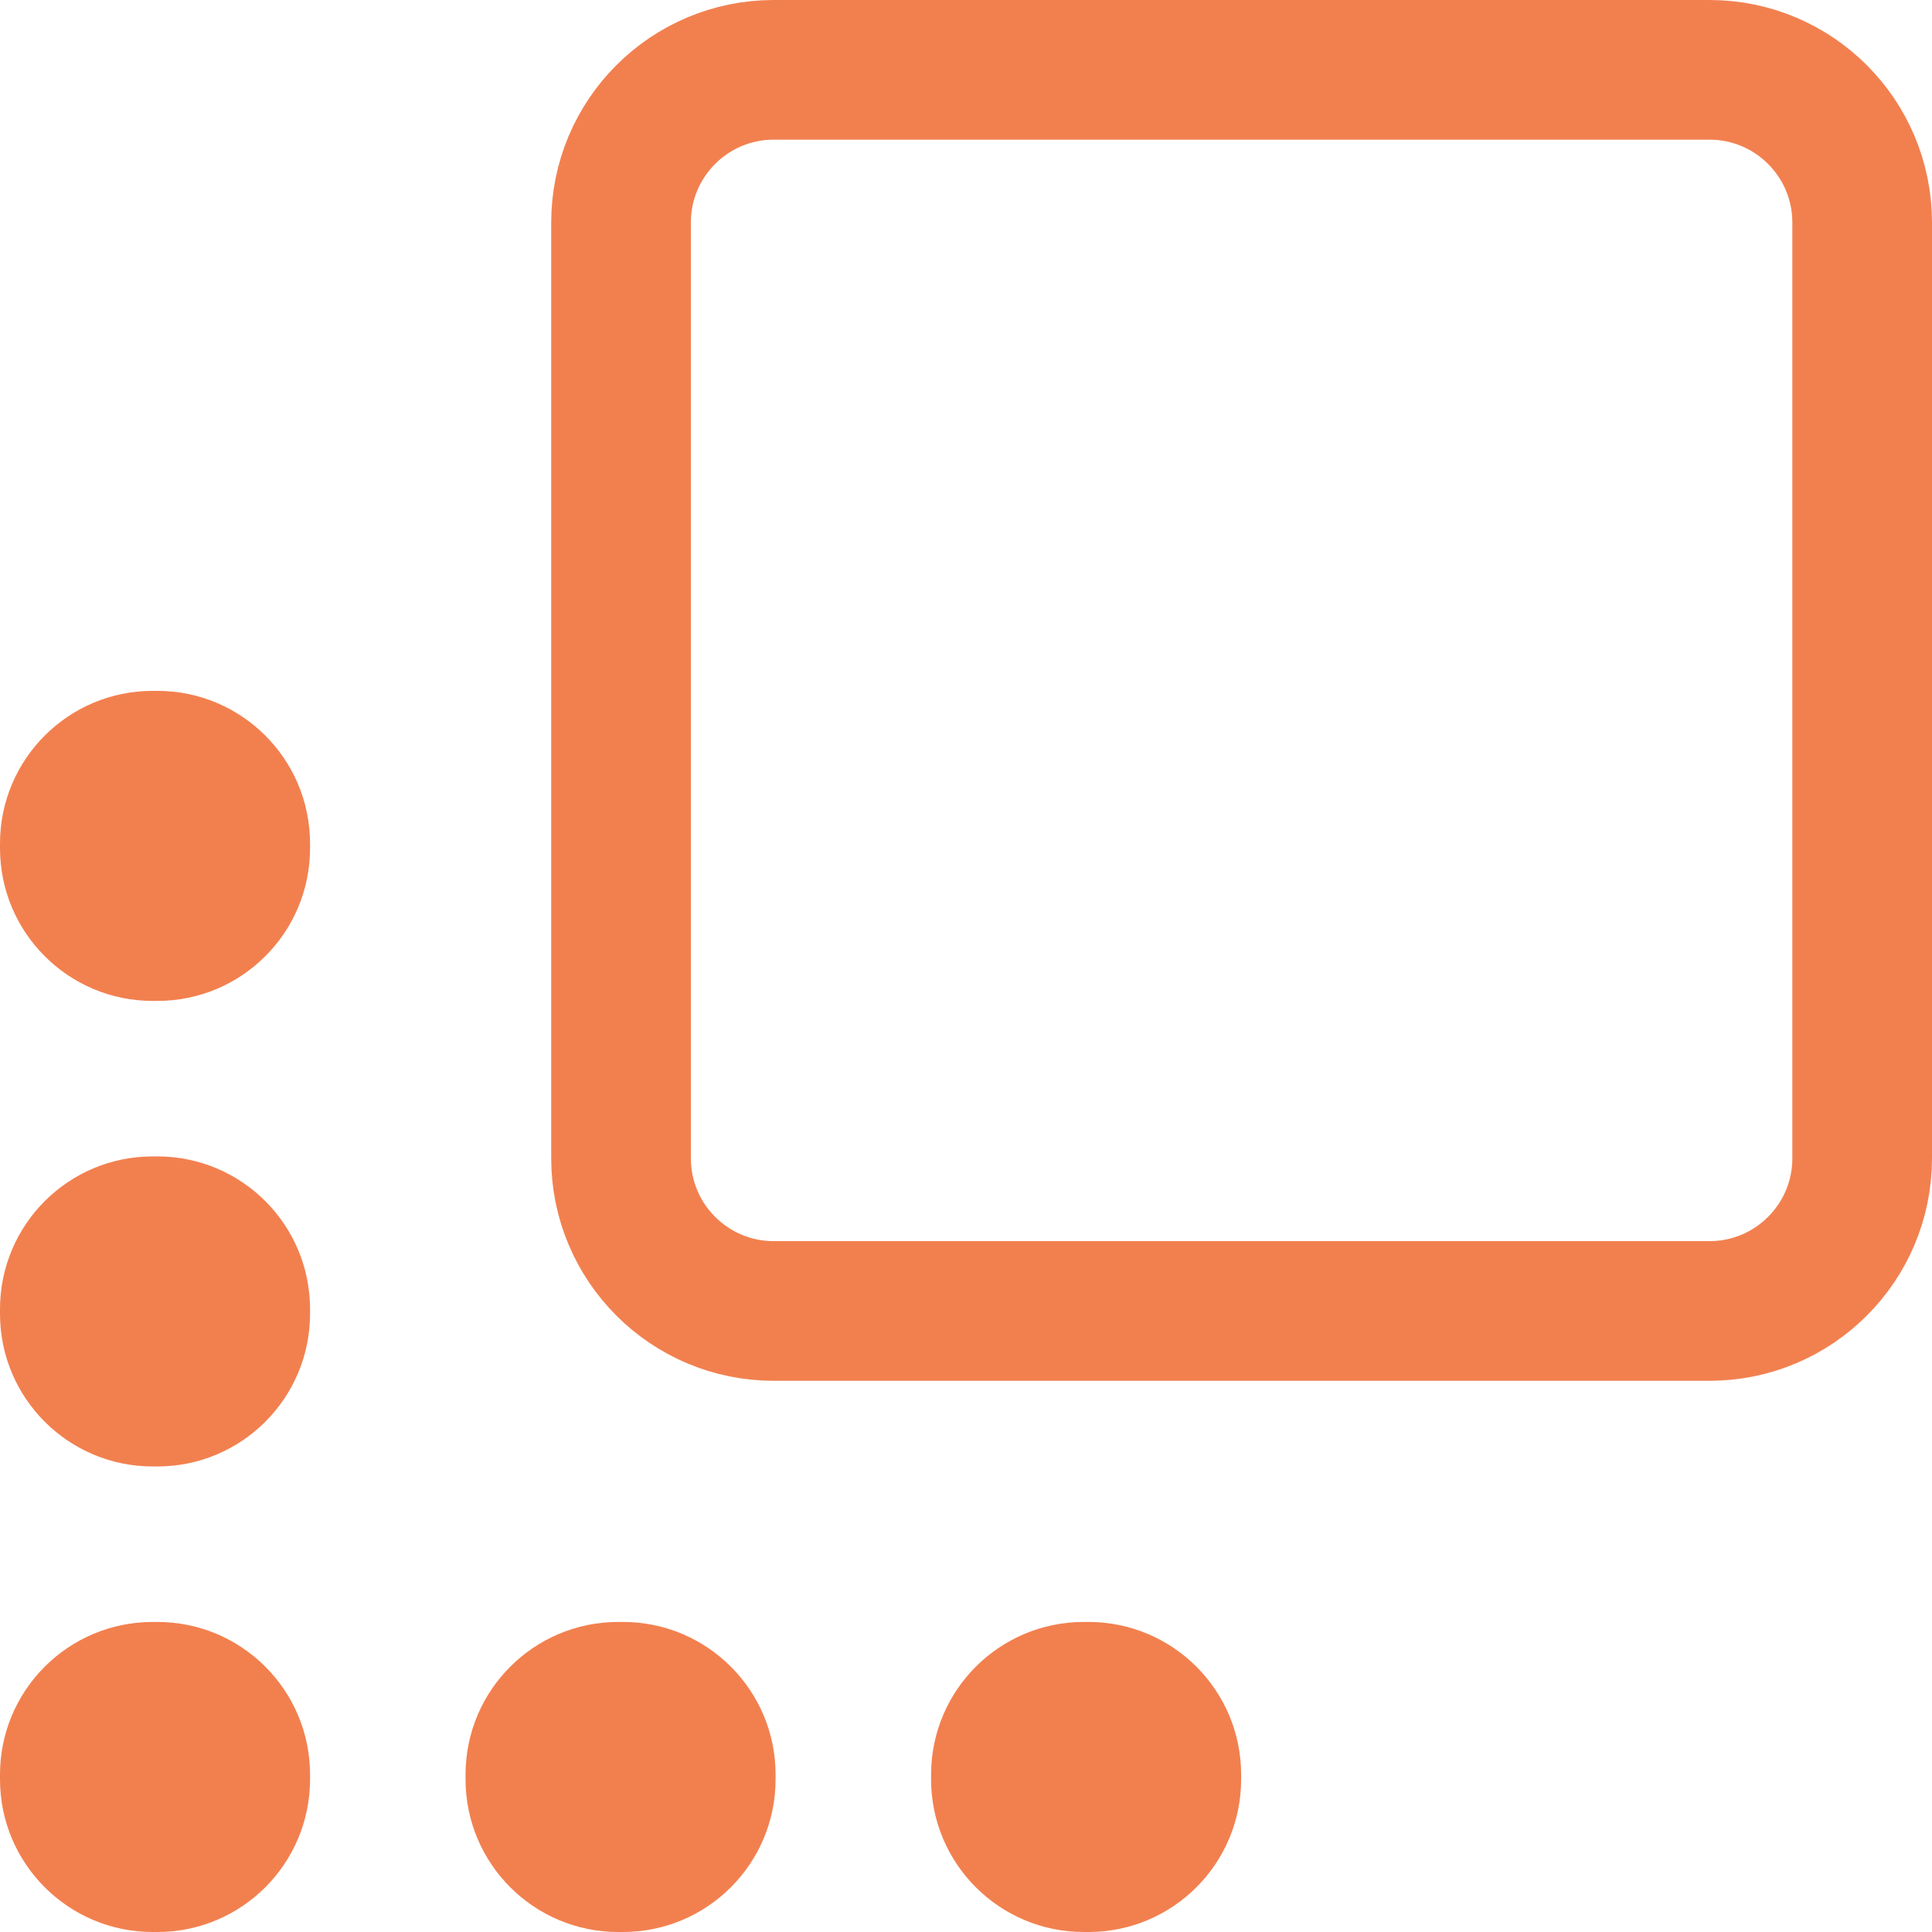
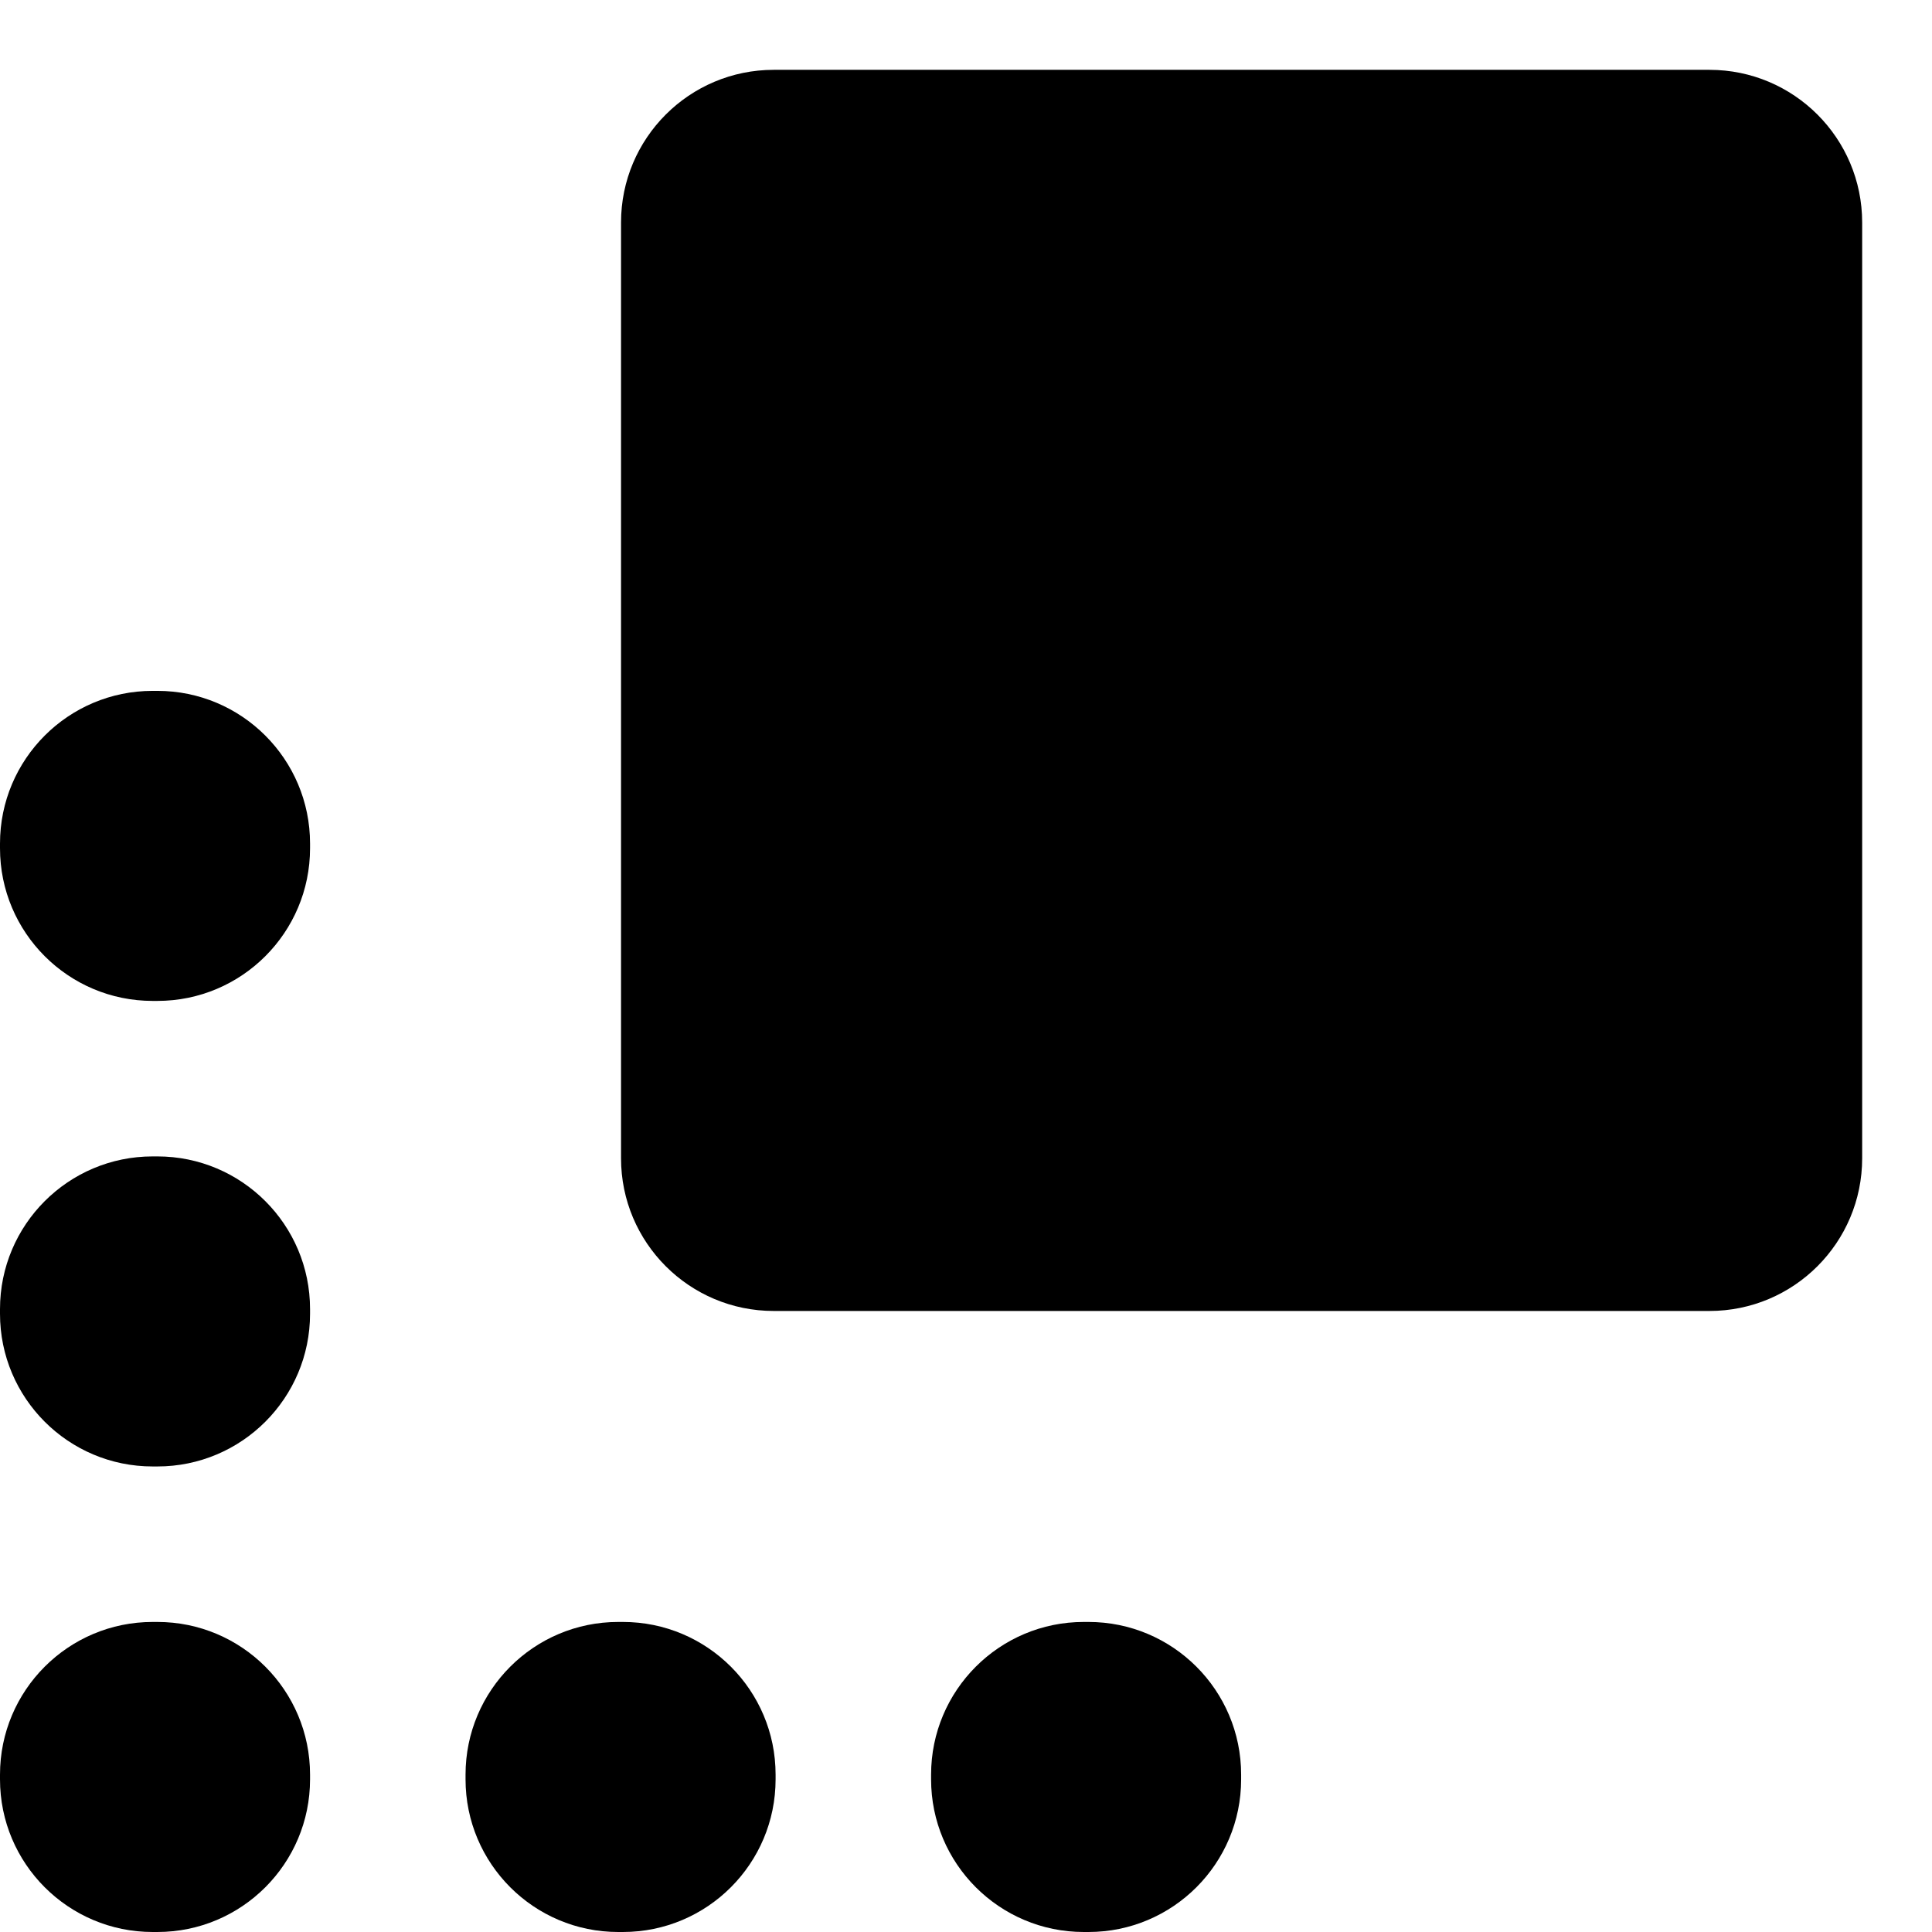
<svg xmlns="http://www.w3.org/2000/svg" viewBox="0 0 20.75 20.75">
-   <defs>
-     <style>.cls-1{fill:none;stroke:#f2804f;stroke-linecap:round;stroke-miterlimit:10;stroke-width:1.5px;}.cls-2{fill:#f2804f;}</style>
-   </defs>
  <g id="მთავარი">
    <rect class="cls-1" x="6.67" y="0.75" width="13.33" height="13.33" rx="1.64" ry="1.64" />
    <rect class="cls-2" y="7.42" width="3.33" height="3.33" rx="1.64" ry="1.64" />
    <rect class="cls-2" y="12.42" width="3.33" height="3.33" rx="1.64" ry="1.64" />
    <rect class="cls-2" y="17.42" width="3.33" height="3.33" rx="1.64" ry="1.64" />
    <rect class="cls-2" x="5" y="17.42" width="3.33" height="3.33" rx="1.64" ry="1.64" />
    <rect class="cls-2" x="10" y="17.42" width="3.33" height="3.33" rx="1.64" ry="1.64" />
  </g>
</svg>
